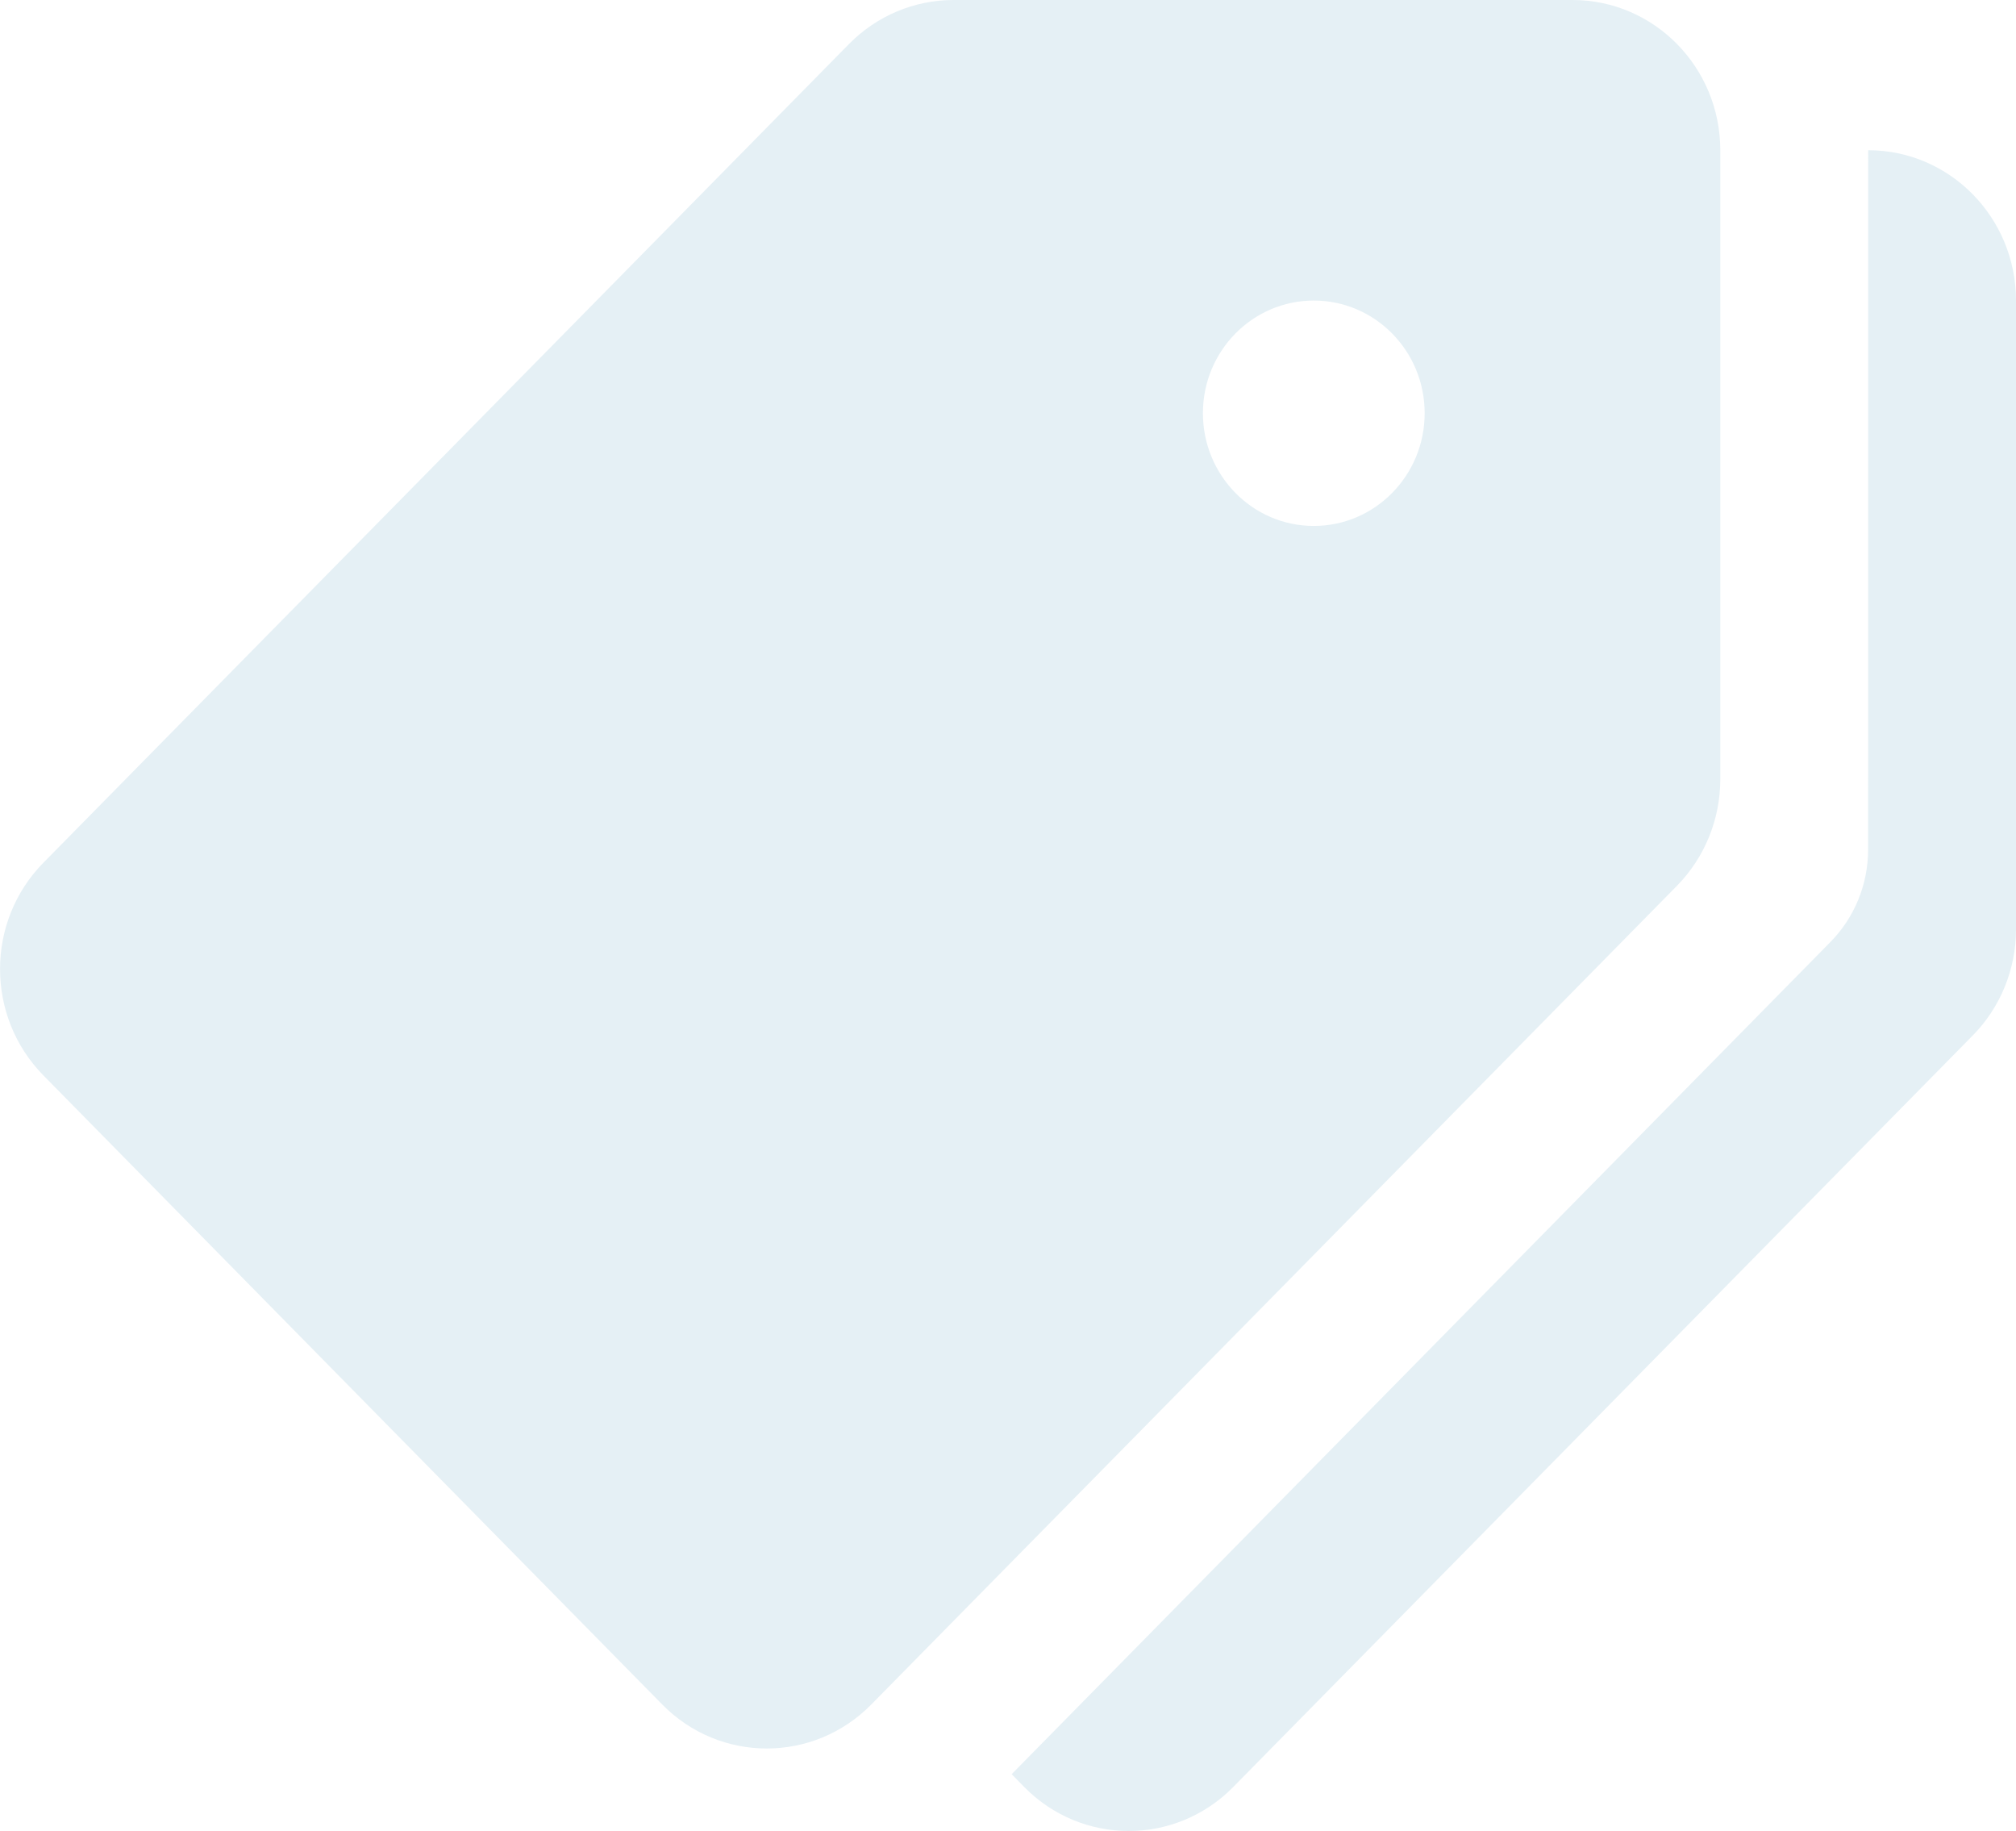
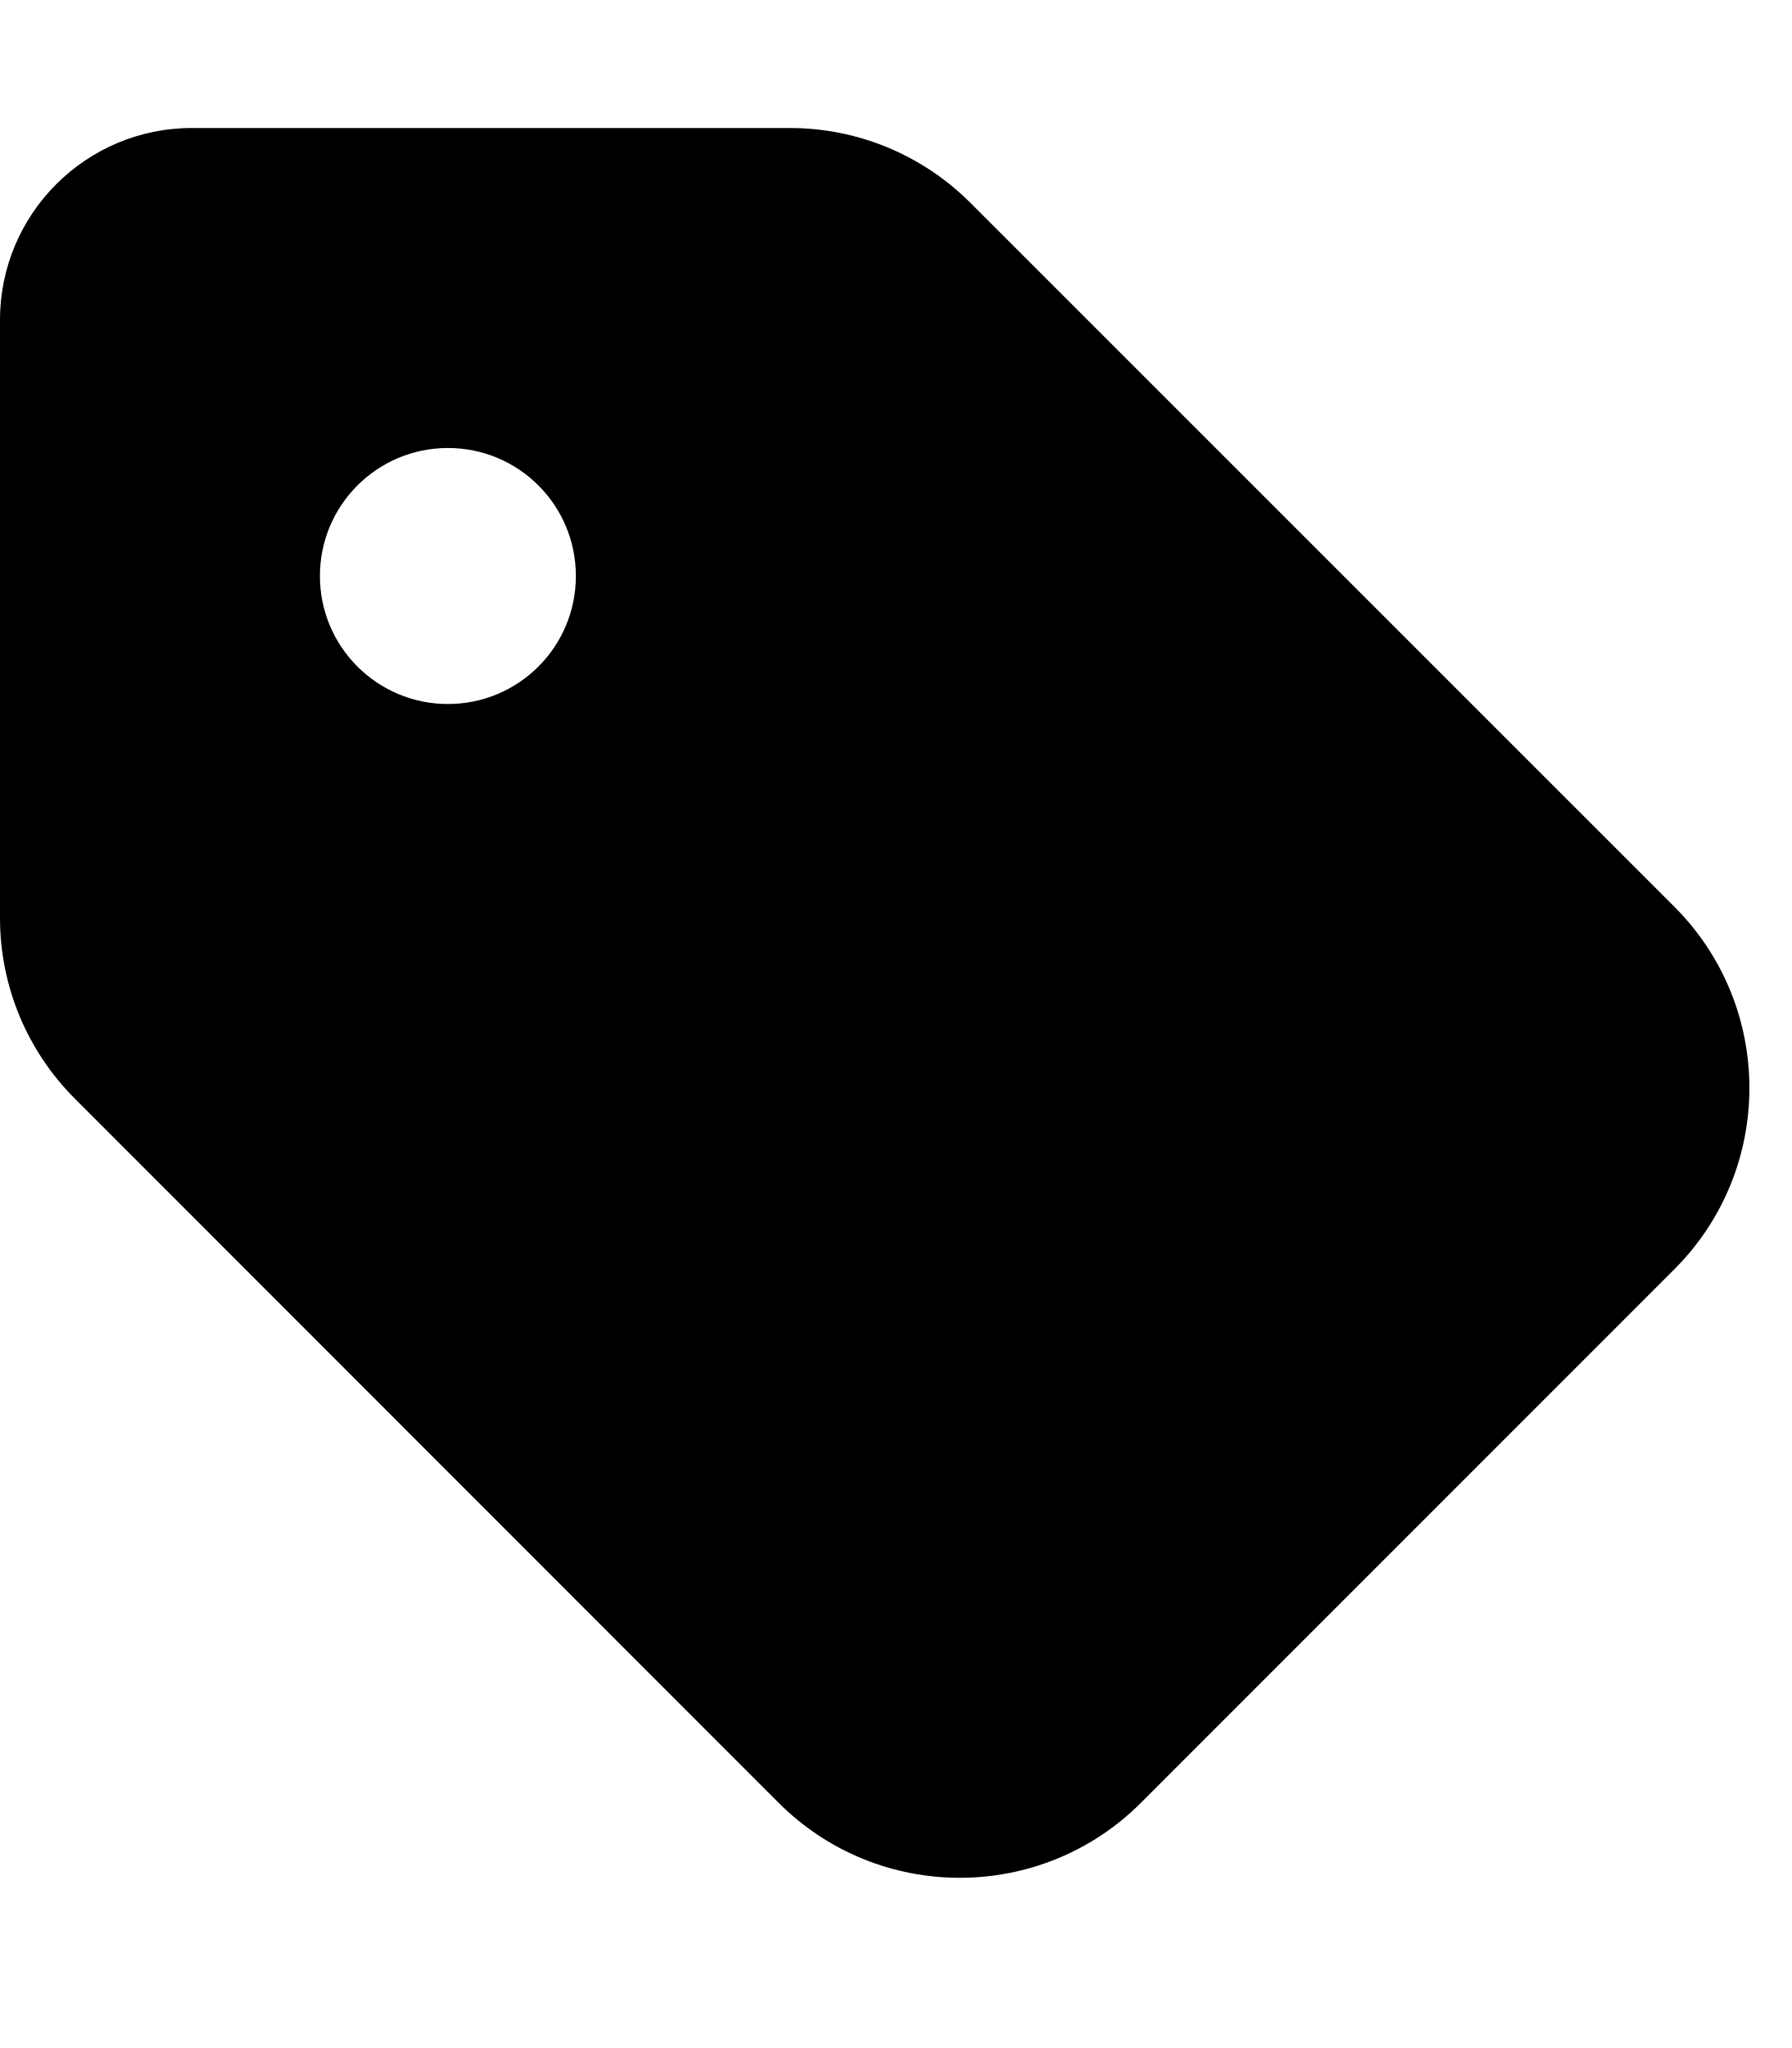
- <svg xmlns="http://www.w3.org/2000/svg" preserveAspectRatio="xMidYMid" width="22" height="19.97" viewBox="0 0 22 19.97">
-   <defs>
-     <style>
-       .cls-1 {
-         fill: #e5f0f5;
-         fill-rule: evenodd;
-       }
-     </style>
-   </defs>
-   <path d="M21.526,11.299 L13.458,19.496 C12.828,20.136 11.807,20.136 11.177,19.496 L11.040,19.356 L19.974,10.278 C20.238,10.010 20.386,9.648 20.386,9.270 L20.387,1.639 C21.278,1.639 22.000,2.373 22.000,3.279 L22.000,10.140 C22.000,10.574 21.830,10.992 21.526,11.299 ZM9.508,18.596 C8.878,19.236 7.857,19.236 7.227,18.596 L0.473,11.732 C-0.157,11.091 -0.157,10.053 0.473,9.413 L9.265,0.480 C9.567,0.173 9.978,-0.000 10.405,-0.000 L17.160,-0.000 C18.051,-0.000 18.773,0.734 18.773,1.639 L18.773,8.502 C18.773,8.938 18.603,9.355 18.301,9.663 L9.508,18.596 ZM14.337,3.279 C13.669,3.279 13.127,3.829 13.127,4.508 C13.127,5.187 13.669,5.738 14.337,5.738 C15.005,5.738 15.547,5.187 15.547,4.508 C15.547,3.829 15.005,3.279 14.337,3.279 Z" class="cls-1" />
+ <svg xmlns="http://www.w3.org/2000/svg" viewBox="0 0 448 512">
+   <path d="M48 32H197.5C214.5 32 230.7 38.74 242.7 50.75L418.7 226.7C443.7 251.7 443.7 292.3 418.7 317.3L285.3 450.7C260.3 475.7 219.7 475.7 194.7 450.7L18.75 274.7C6.743 262.7 0 246.5 0 229.5V80C0 53.49 21.49 32 48 32L48 32zM112 176C129.7 176 144 161.7 144 144C144 126.3 129.7 112 112 112C94.33 112 80 126.3 80 144C80 161.7 94.33 176 112 176z" />
</svg>
